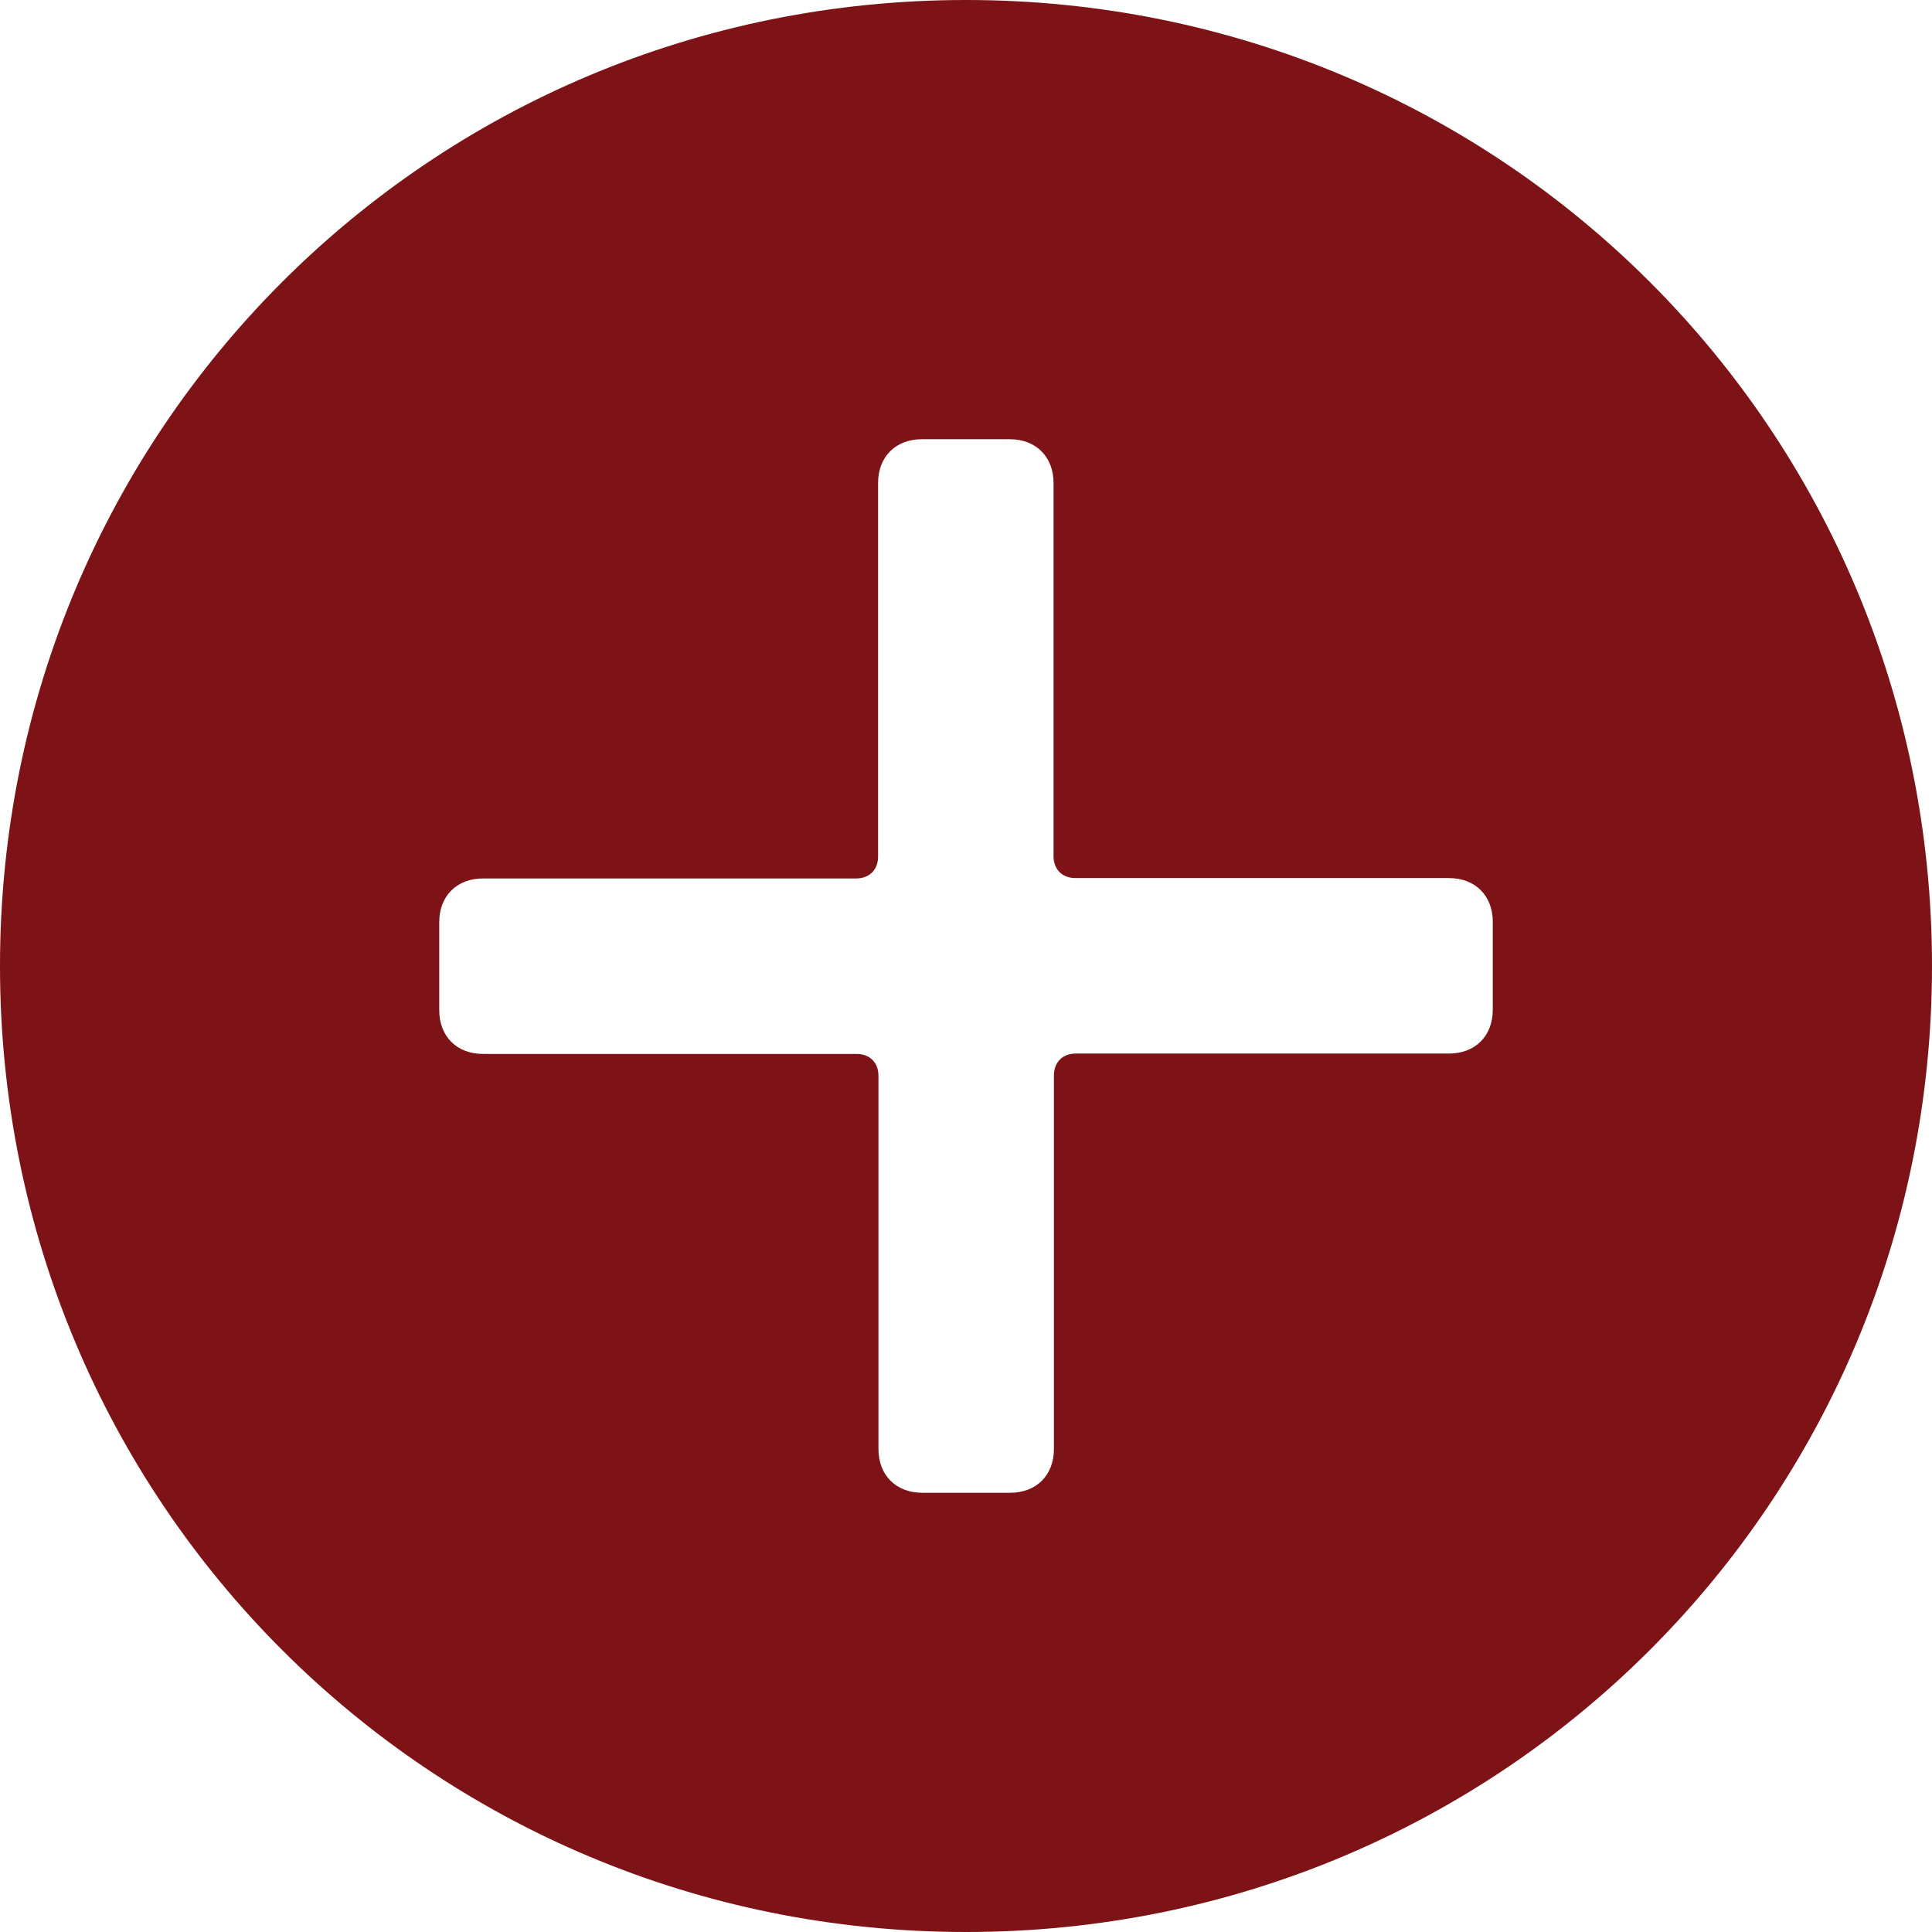
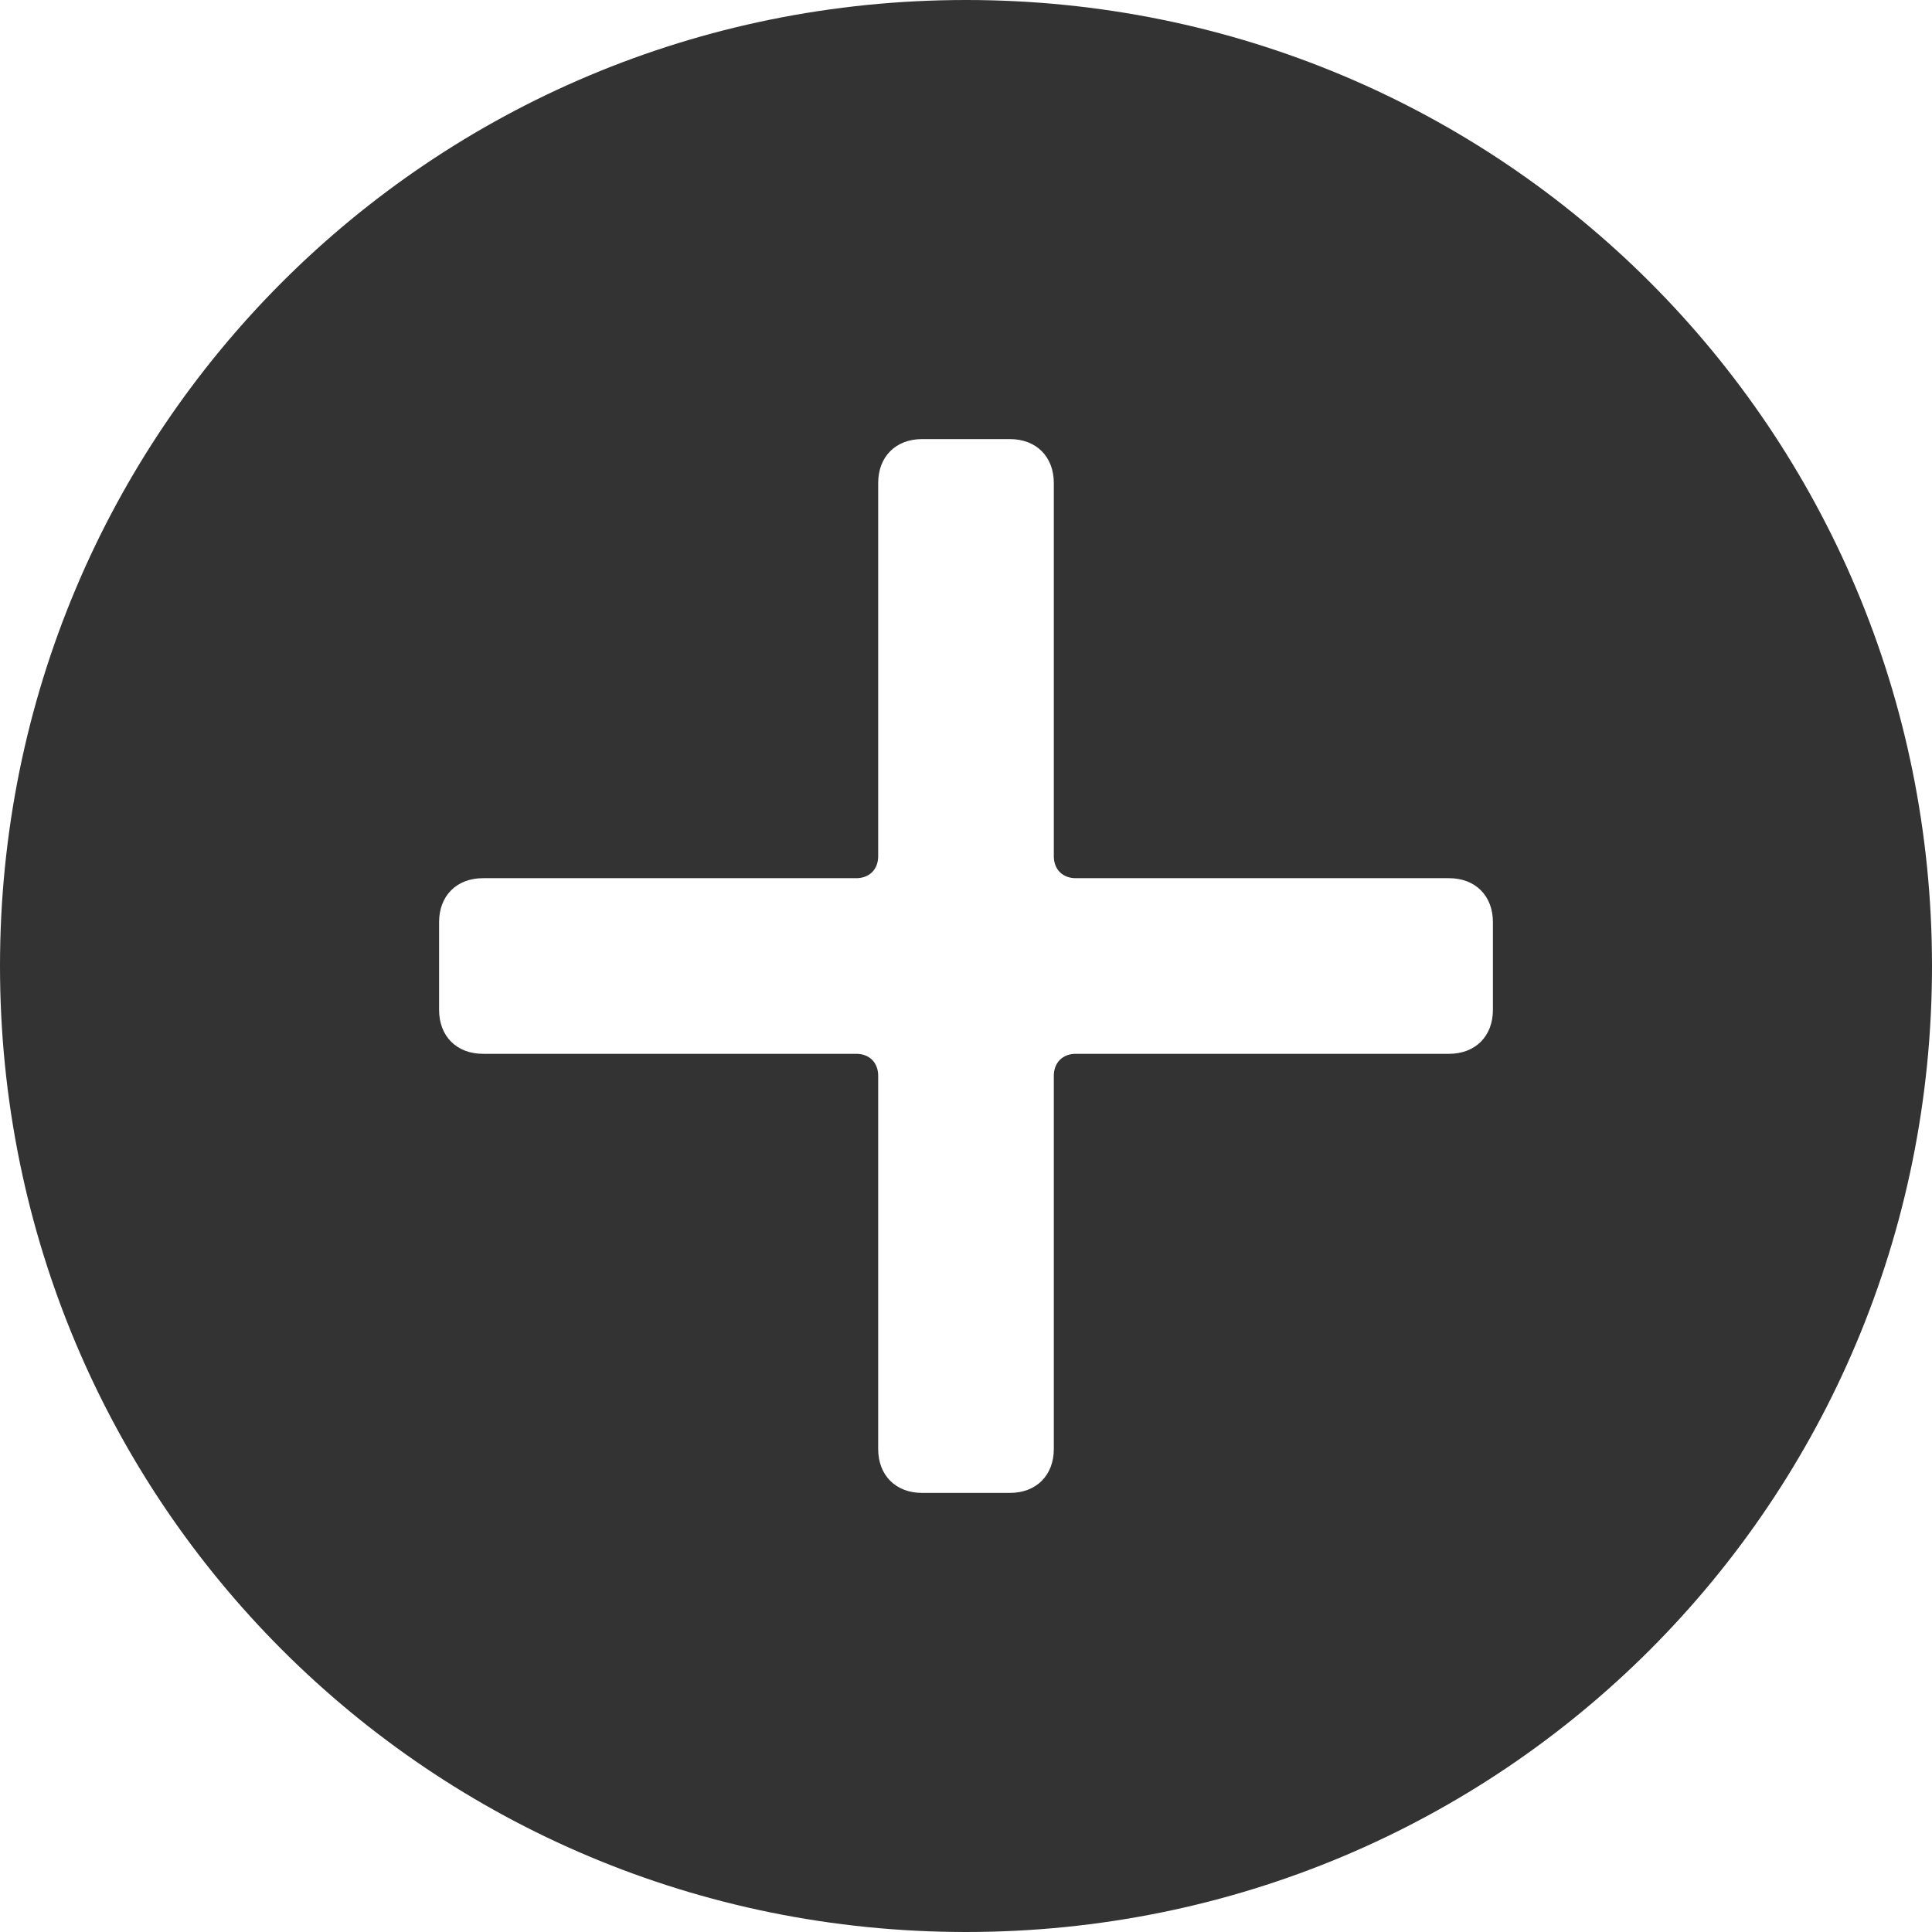
- <svg xmlns="http://www.w3.org/2000/svg" version="1.1" id="Layer_1" x="0px" y="0px" viewBox="0 0 512 512" style="enable-background:new 0 0 512 512;" xml:space="preserve">
-   <style type="text/css">
- 	.st0{fill:#7D1316;}
- </style>
+ <svg xmlns="http://www.w3.org/2000/svg" version="1.1" viewBox="0 0 44 44" enable-background="new 0 0 44 44" width="512px" height="512px" class="">
  <g>
-     <path class="st0" d="M256,0C114,0,0,114,0,256s114,256,256,256s256-114,256-256S398,0,256,0z M395.6,267.6c0,7-4.7,11.6-11.6,11.6   h-98.9c-3.5,0-5.8,2.3-5.8,5.8V384c0,7-4.7,11.6-11.6,11.6h-23.3c-7,0-11.6-4.7-11.6-11.6v-98.9c0-3.5-2.3-5.8-5.8-5.8H128   c-7,0-11.6-4.7-11.6-11.6v-23.3c0-7,4.7-11.6,11.6-11.6h98.9c3.5,0,5.8-2.3,5.8-5.8V128c0-7,4.7-11.6,11.6-11.6h23.3   c7,0,11.6,4.7,11.6,11.6v98.9c0,3.5,2.3,5.8,5.8,5.8H384c7,0,11.6,4.7,11.6,11.6V267.6z" />
+     <path d="M22,0C9.8,0,0,9.8,0,22s9.8,22,22,22s22-9.8,22-22S34.2,0,22,0z M34,23c0,0.6-0.4,1-1,1h-8.5c-0.3,0-0.5,0.2-0.5,0.5V33  c0,0.6-0.4,1-1,1h-2c-0.6,0-1-0.4-1-1v-8.5c0-0.3-0.2-0.5-0.5-0.5H11c-0.6,0-1-0.4-1-1v-2c0-0.6,0.4-1,1-1h8.5  c0.3,0,0.5-0.2,0.5-0.5V11c0-0.6,0.4-1,1-1h2c0.6,0,1,0.4,1,1v8.5c0,0.3,0.2,0.5,0.5,0.5H33c0.6,0,1,0.4,1,1V23z" data-original="#000000" class="active-path" data-old_color="#000000" fill="#333333" />
  </g>
</svg>
